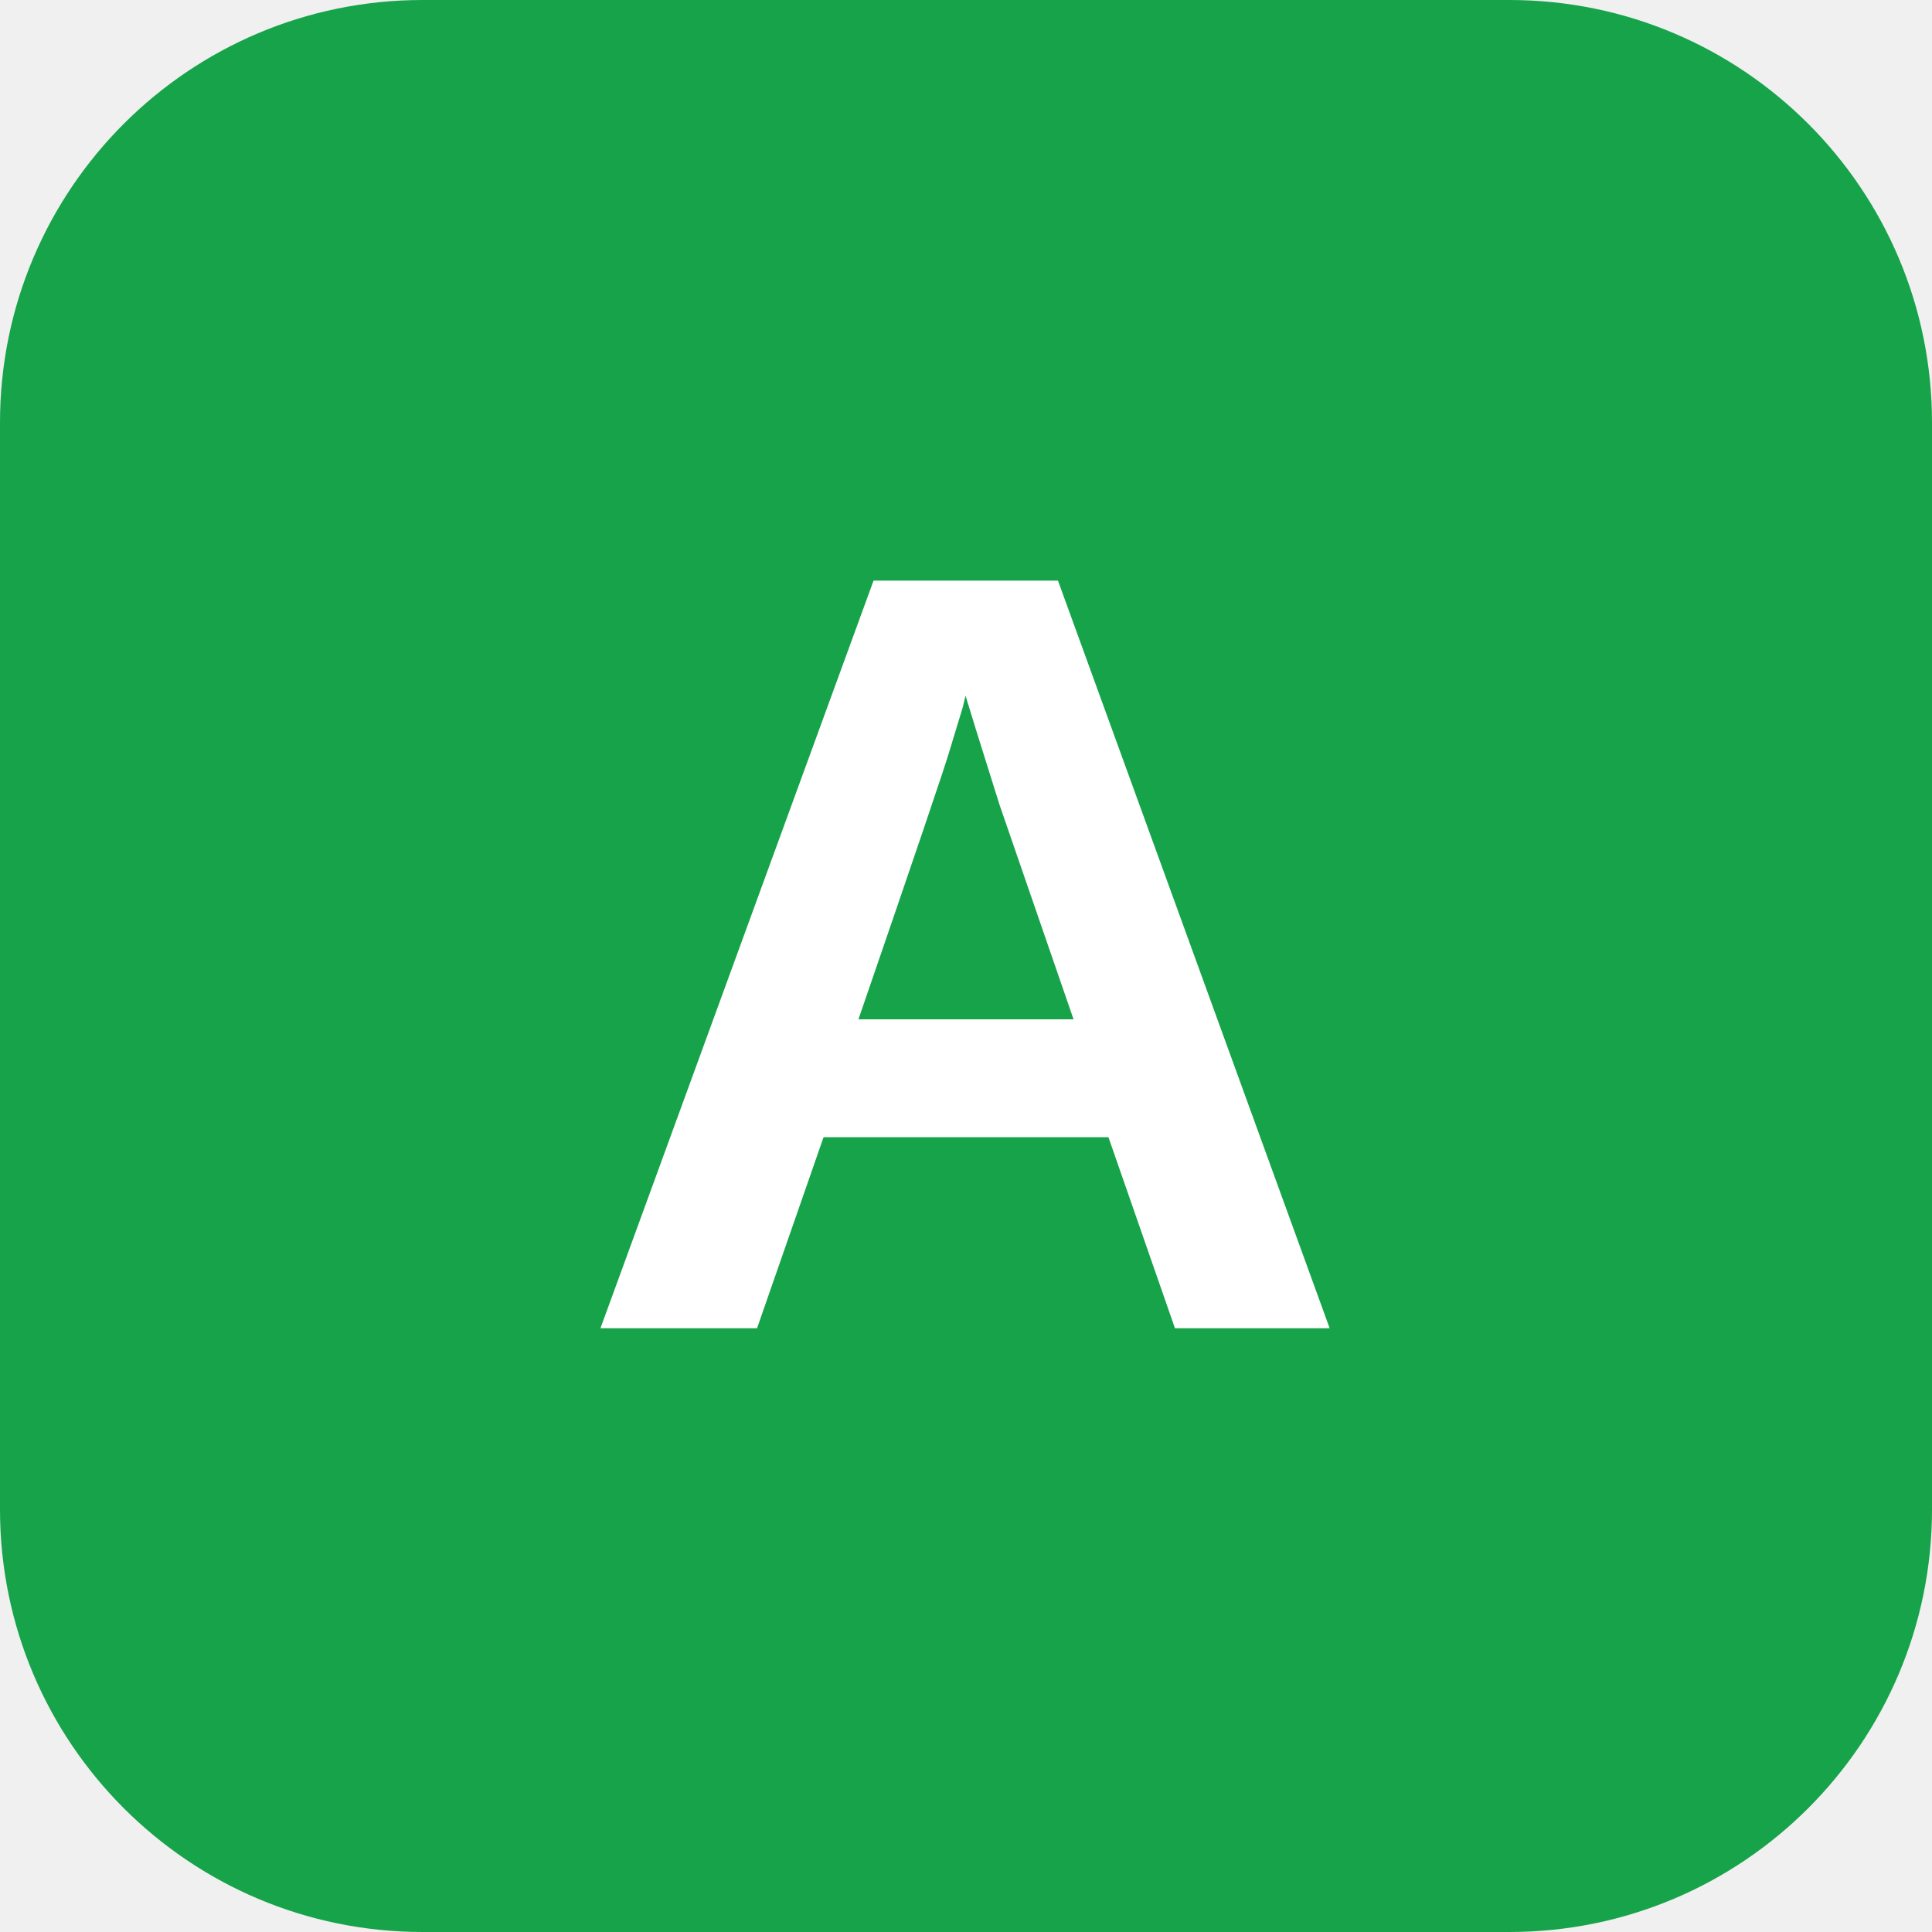
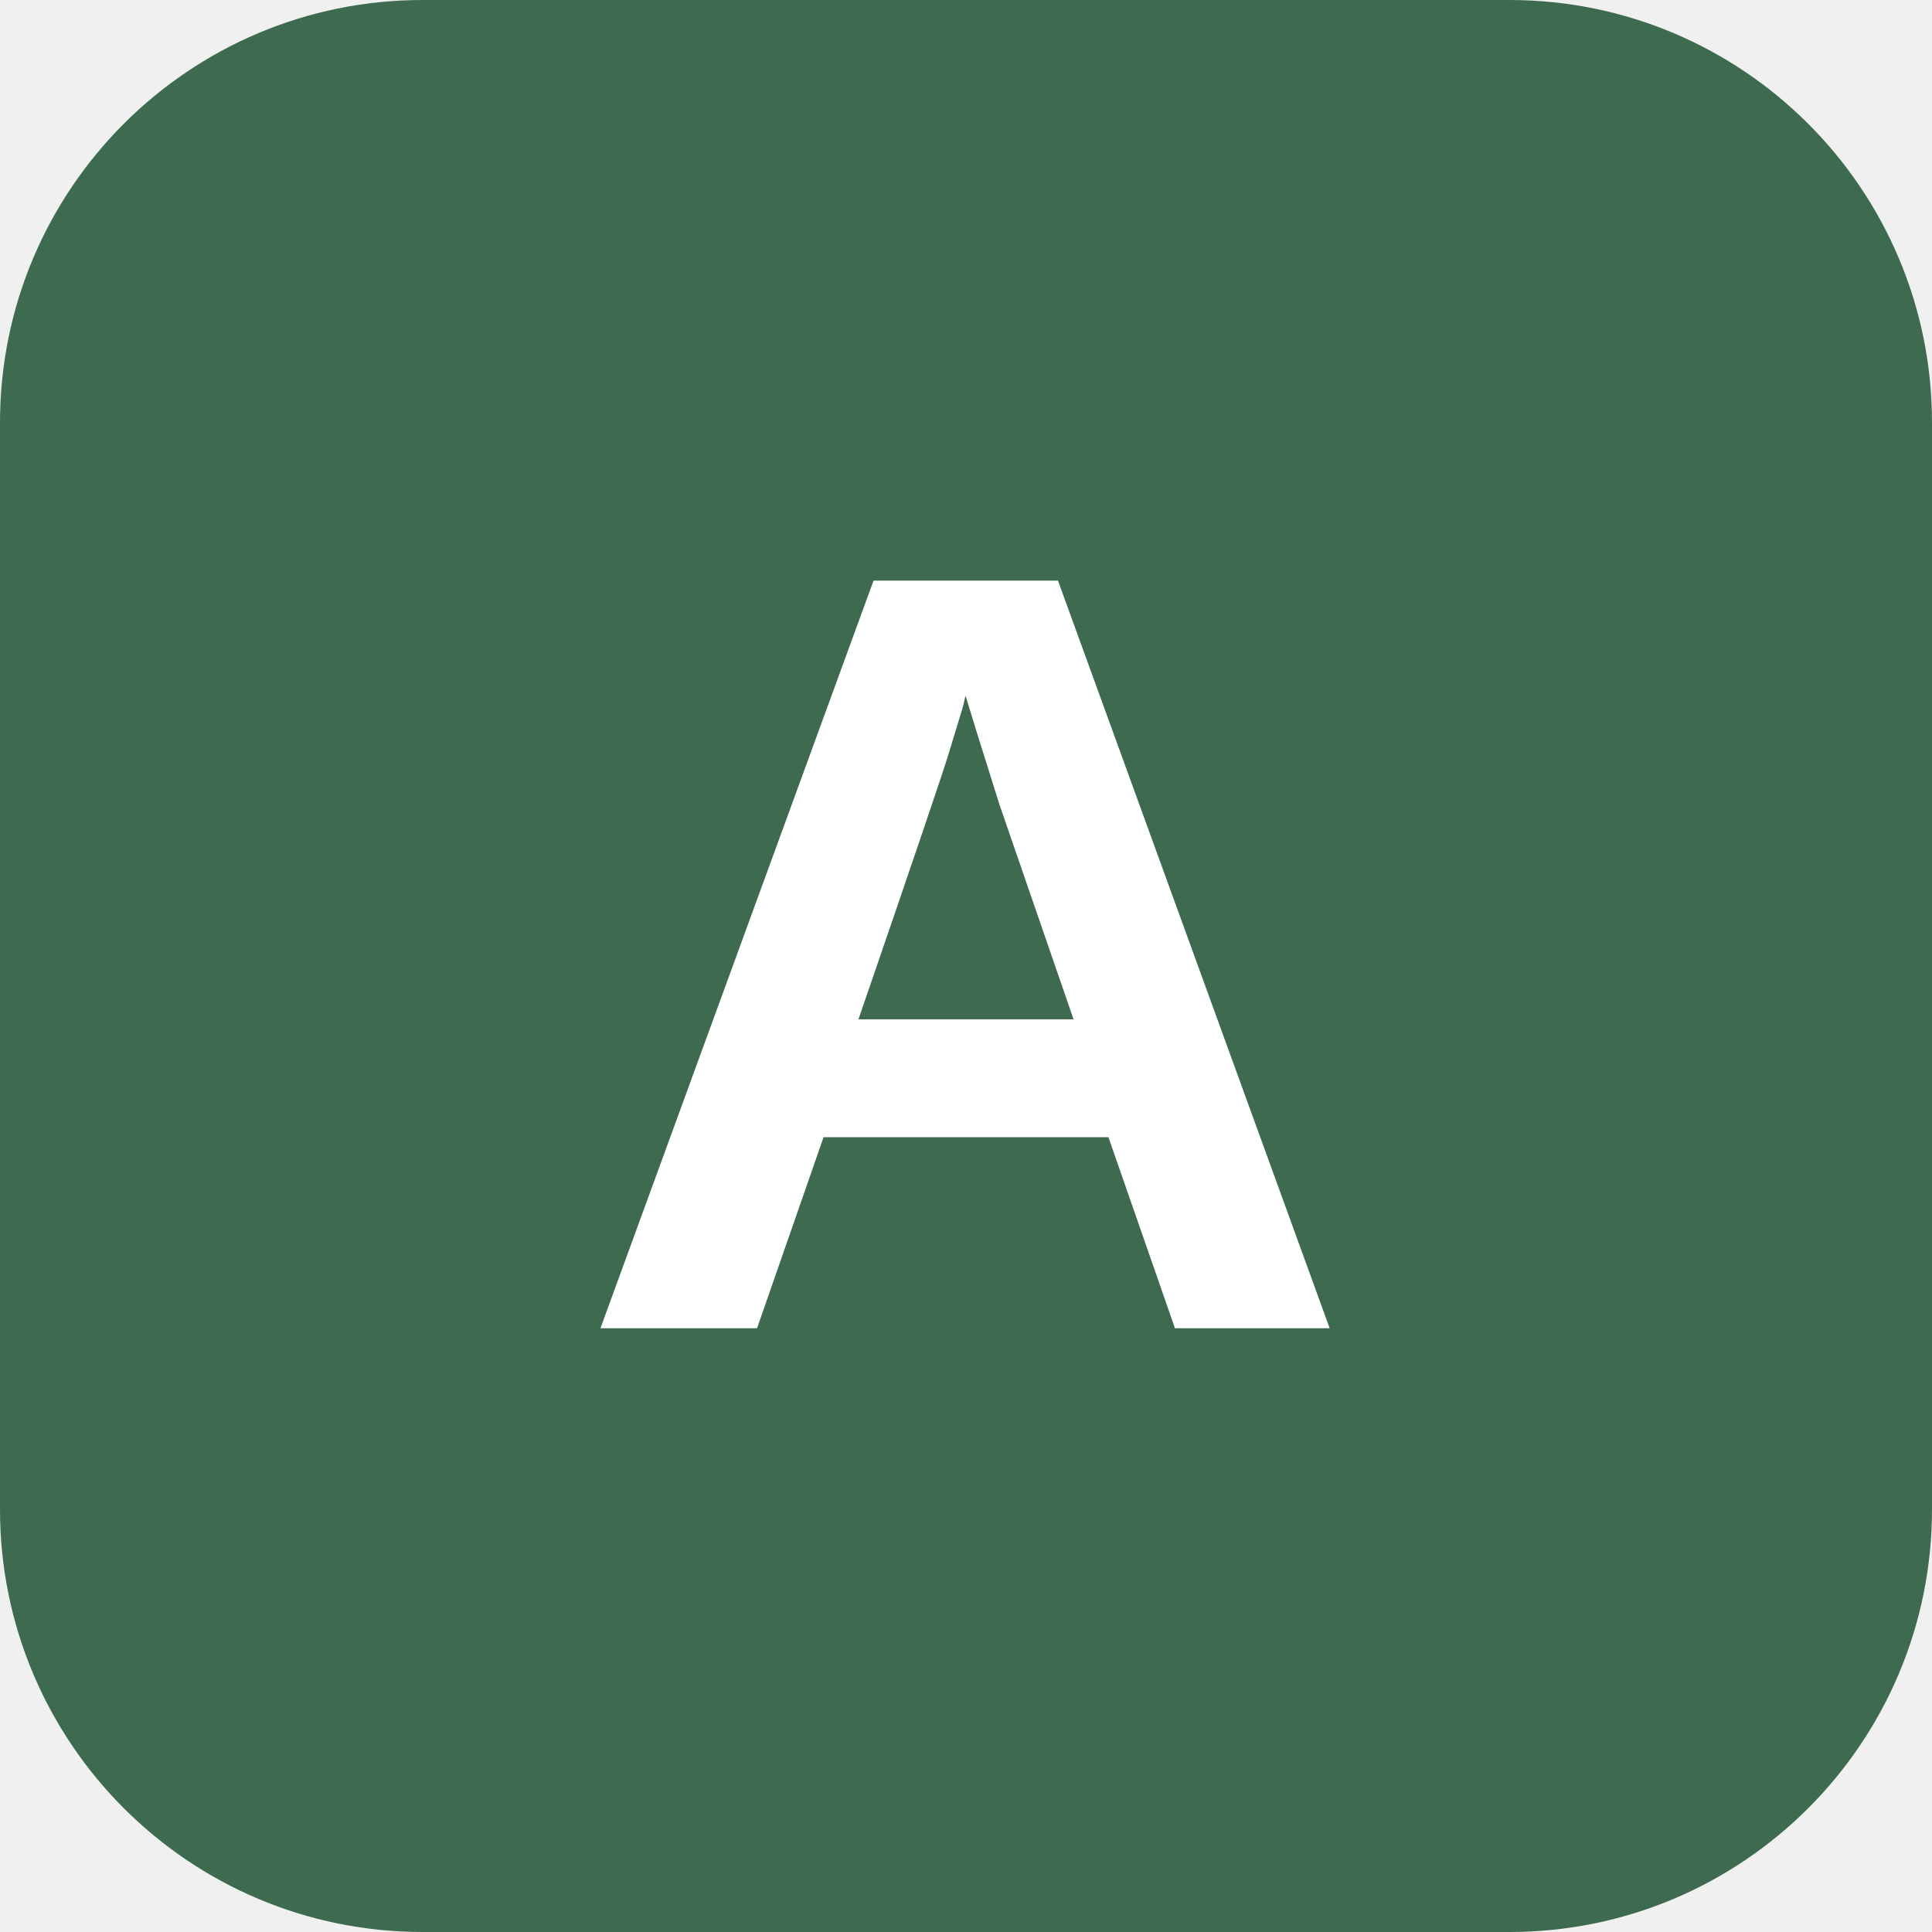
<svg xmlns="http://www.w3.org/2000/svg" viewBox="0 0 64 64">
-   <rect width="64" height="64" rx="14" fill="#16a34a" />
+   <rect width="64" height="64" rx="14" fill="#3E6B4F" />
  <text x="32" y="44" font-family="Arial, Helvetica, sans-serif" font-size="36" font-weight="bold" fill="#ffffff" text-anchor="middle">A</text>
</svg>
